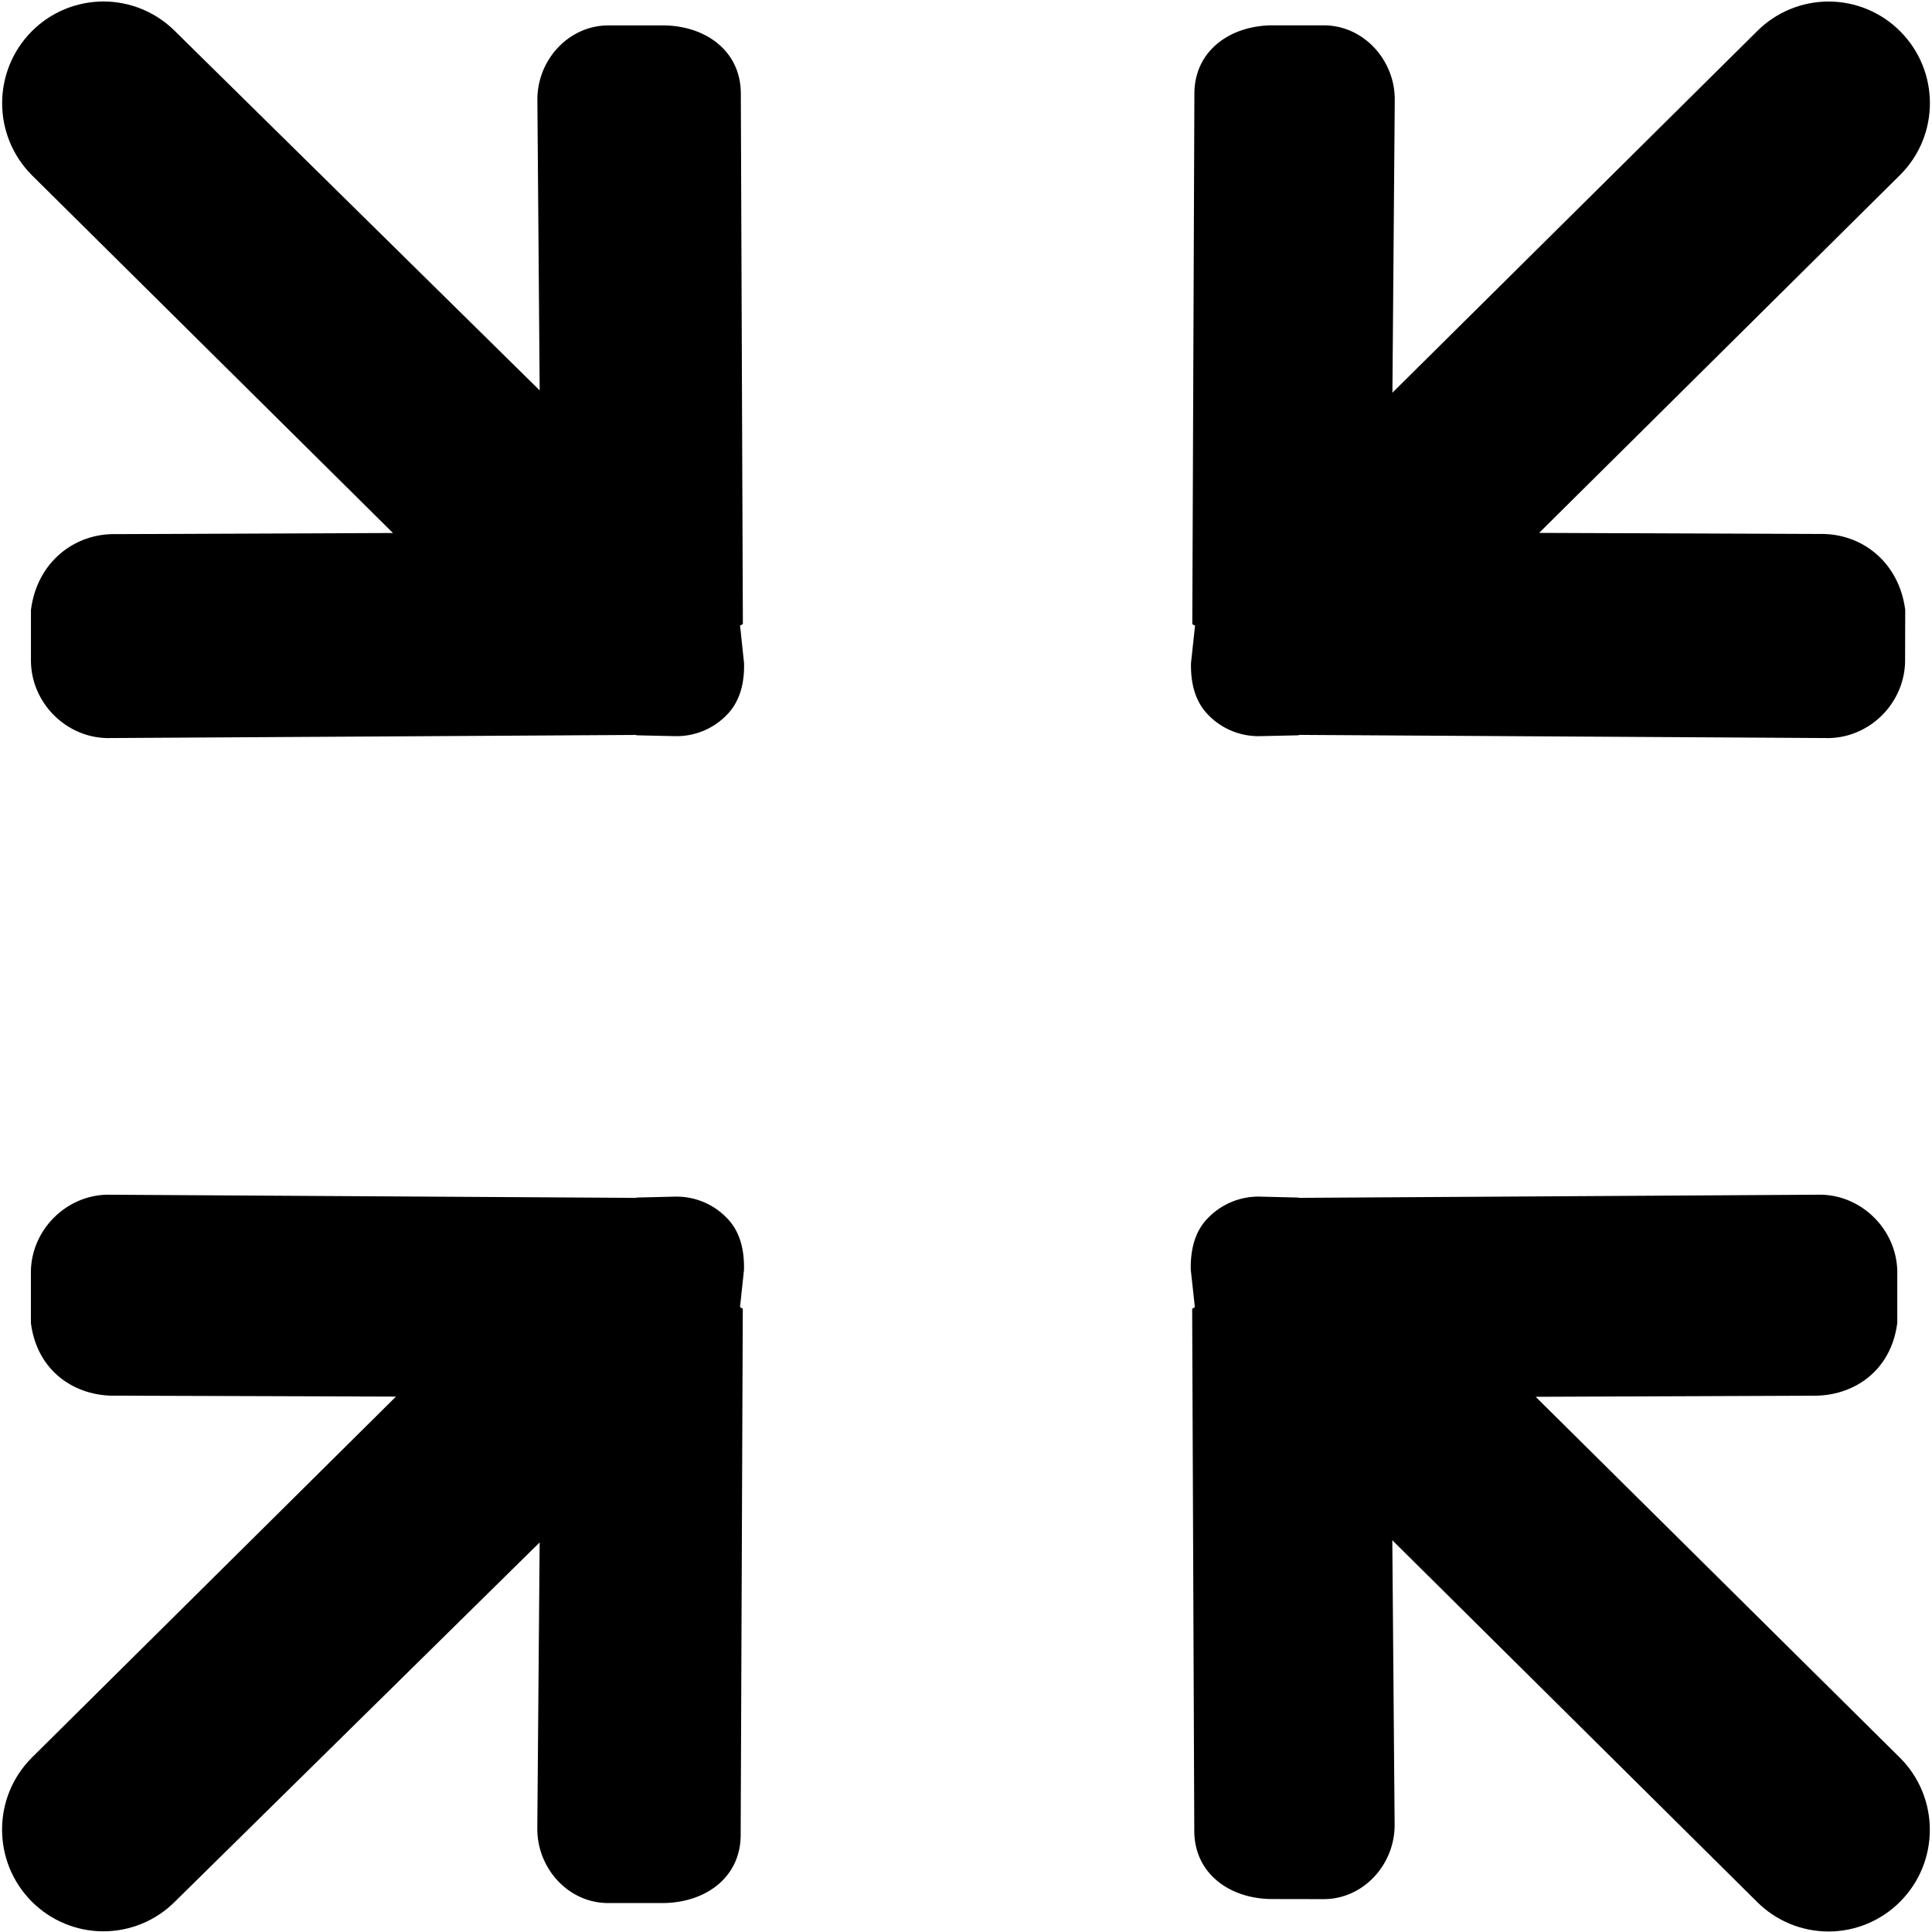
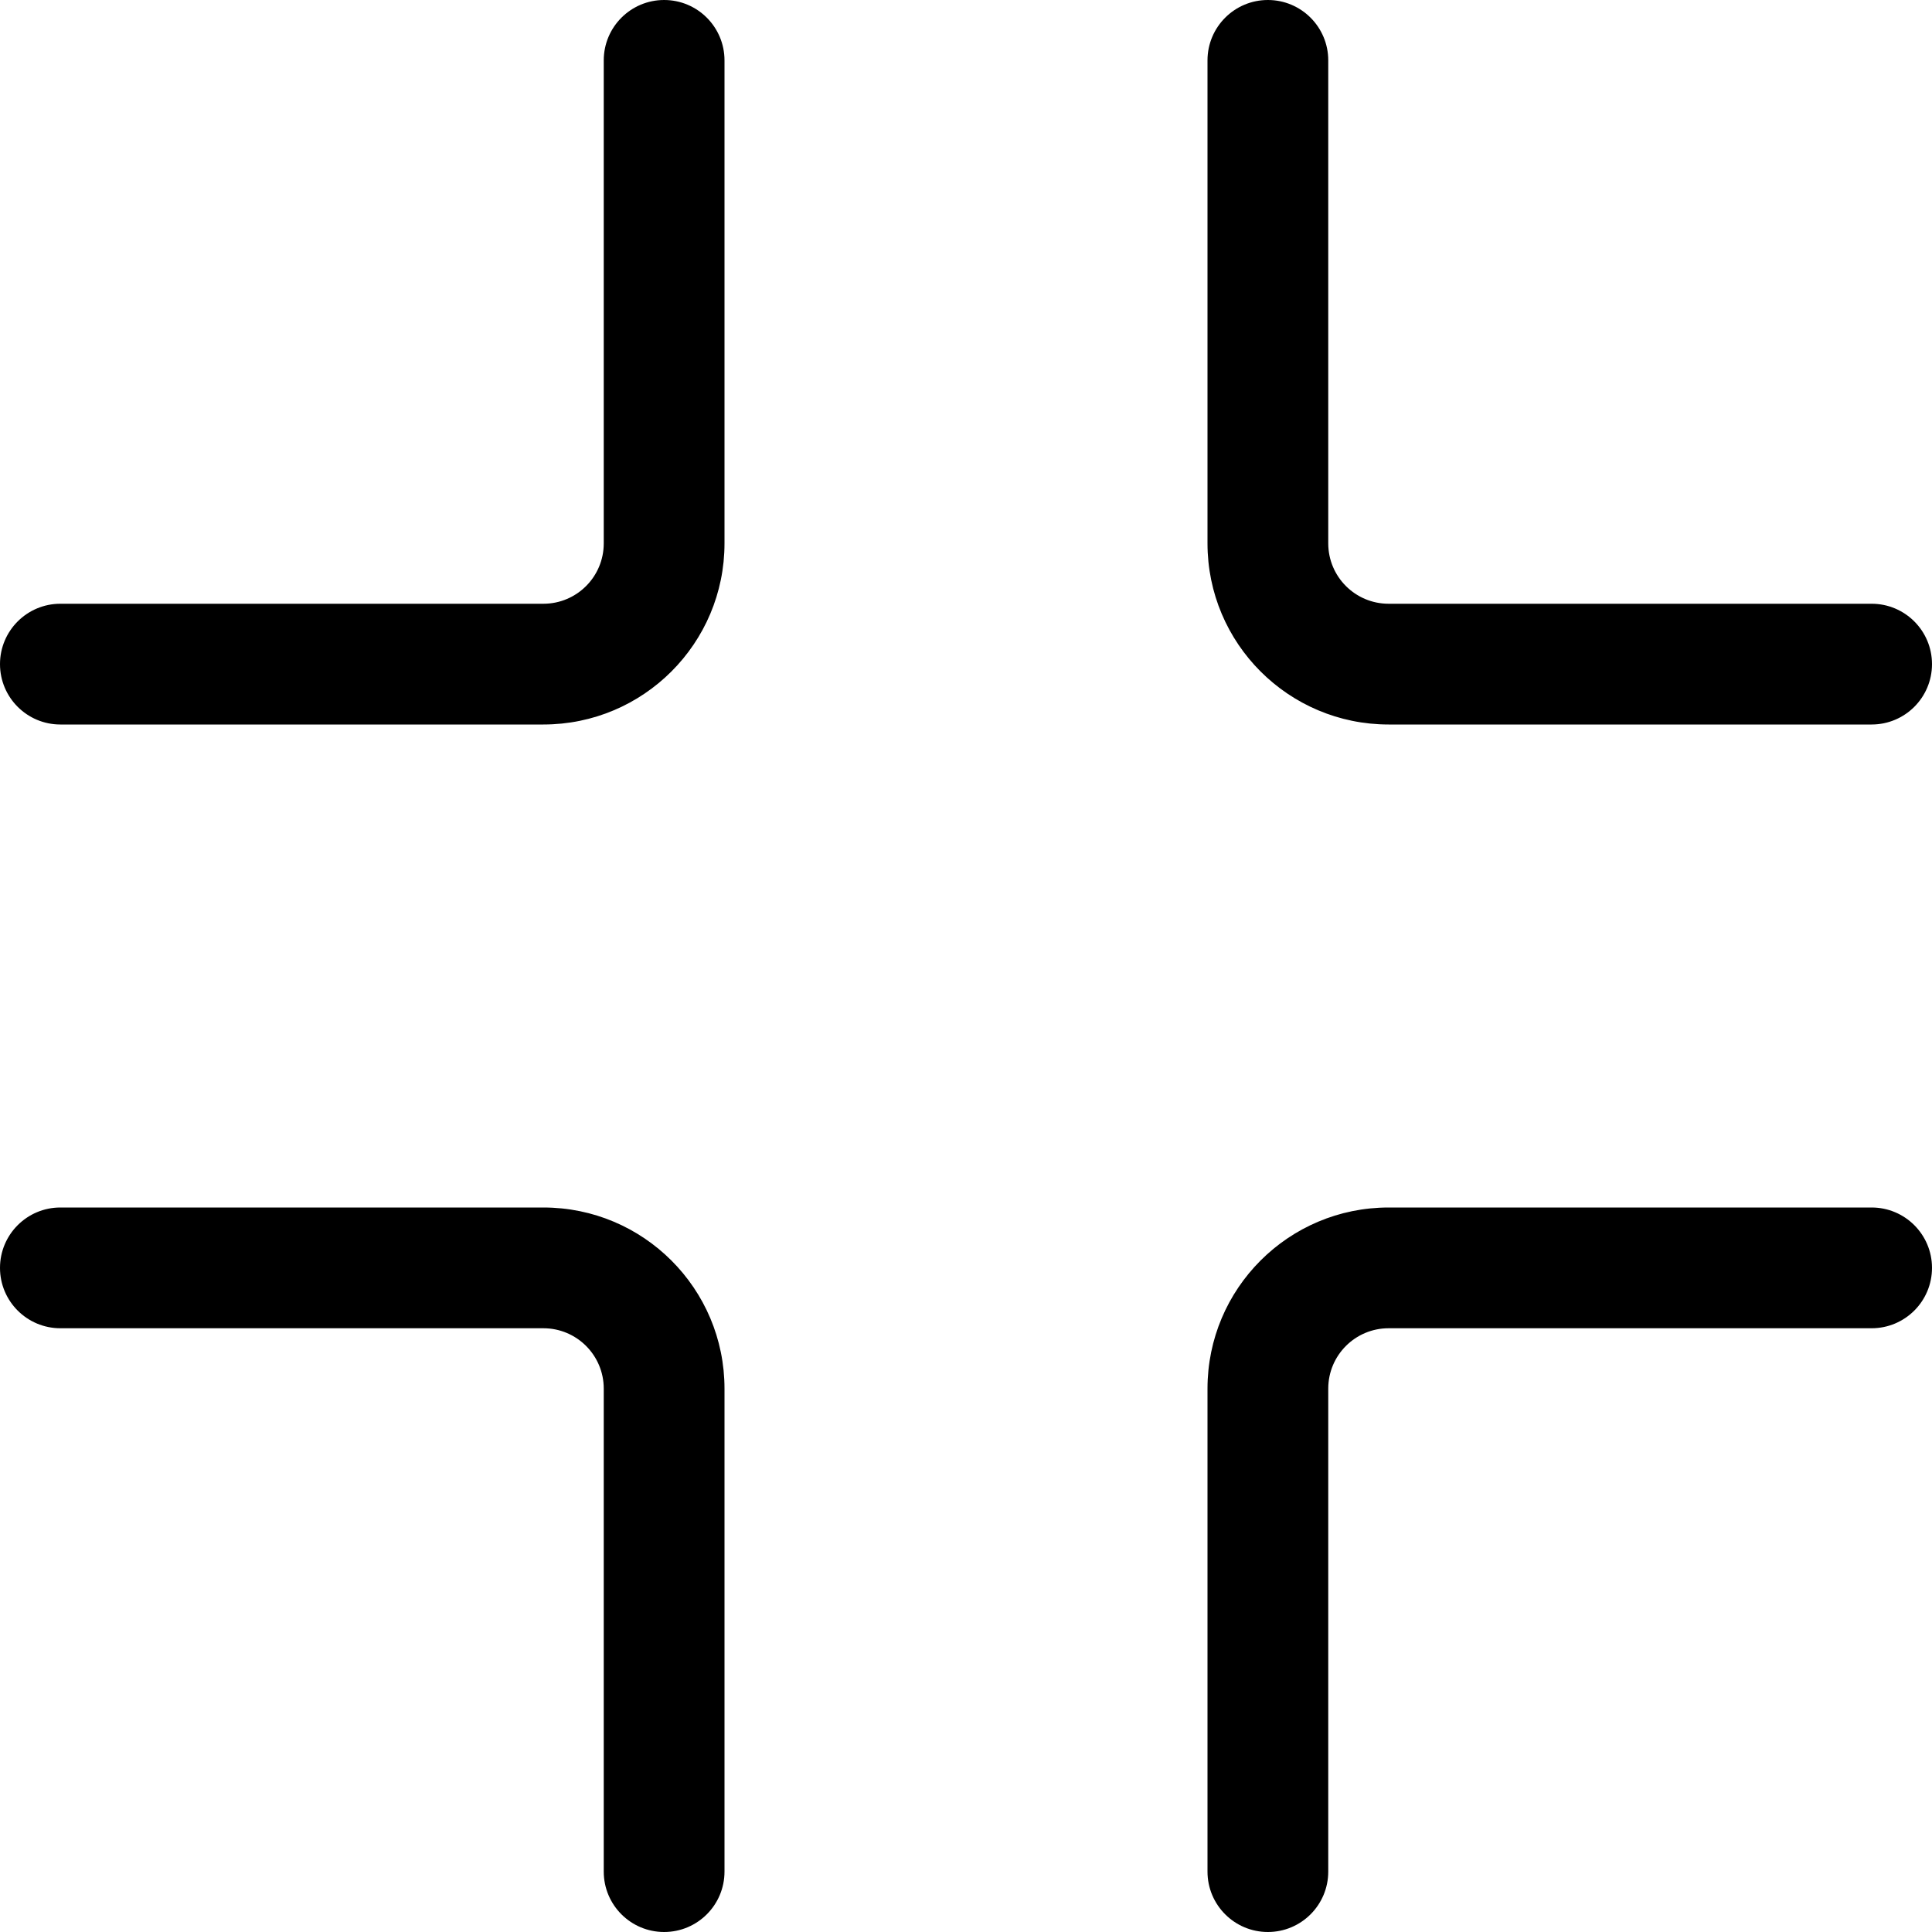
- <svg xmlns="http://www.w3.org/2000/svg" width="128" height="128">
-   <path d="M49.217 41.329l-.136-35.24c-.06-2.715-2.302-4.345-5.022-4.405h-3.65c-2.712-.06-4.866 2.303-4.806 5.016l.152 19.164-24.151-23.79a6.698 6.698 0 0 0-9.499 0 6.76 6.76 0 0 0 0 9.526l23.93 23.713-18.345.074c-2.712-.069-5.228 1.813-5.64 5.02v3.462c.069 2.721 2.31 4.97 5.022 5.03l35.028-.207c.052.005.087.025.133.025l2.457.054a4.626 4.626 0 0 0 3.436-1.38c.88-.874 1.205-2.096 1.169-3.462l-.262-2.465c0-.048.182-.081.182-.136h.002zm52.523 51.212l18.32-.073c2.713.06 5.224-1.609 5.64-4.815v-3.462c-.068-2.722-2.317-4.97-5.021-5.04l-34.58.21c-.053 0-.086-.021-.138-.021l-2.451-.06a4.64 4.64 0 0 0-3.445 1.381c-.885.868-1.201 2.094-1.174 3.46l.27 2.46c.005.06-.177.095-.177.141l.141 34.697c.069 2.713 2.31 4.338 5.022 4.397l3.45.006c2.705.062 4.867-2.31 4.8-5.026l-.153-18.752 24.151 23.946a6.69 6.69 0 0 0 9.494 0 6.747 6.747 0 0 0 0-9.523L101.74 92.54v.001zM48.125 80.662a4.636 4.636 0 0 0-3.437-1.382l-2.457.06c-.05 0-.082.022-.137.022l-35.025-.21c-2.712.07-4.957 2.318-5.022 5.04v3.462c.409 3.206 2.925 4.874 5.633 4.814l18.554.06-24.132 23.928c-2.62 2.626-2.62 6.89 0 9.524a6.694 6.694 0 0 0 9.496 0l24.155-23.79-.155 18.866c-.06 2.722 2.094 5.093 4.801 5.025h3.65c2.72-.069 4.962-1.685 5.022-4.406l.141-34.956c0-.05-.182-.082-.182-.136l.262-2.46c.03-1.366-.286-2.592-1.166-3.46h-.001zM80.08 47.397a4.62 4.62 0 0 0 3.443 1.374l2.45-.054c.055 0 .088-.02.143-.028l35.08.21c2.712-.062 4.953-2.312 5.021-5.033l.009-3.463c-.417-3.211-2.937-5.084-5.64-5.025l-18.615-.073 23.917-23.715c2.63-2.623 2.63-6.879.008-9.513a6.691 6.691 0 0 0-9.494 0L92.251 26.016l.155-19.312c.065-2.713-2.097-5.085-4.802-5.025h-3.45c-2.713.069-4.954 1.693-5.022 4.406l-.139 35.247c0 .054.18.088.18.136l-.267 2.465c-.028 1.366.288 2.588 1.174 3.463v.001z" />
+ <svg xmlns="http://www.w3.org/2000/svg" width="16" height="16" fill="currentColor" class="bi bi-fullscreen-exit" viewBox="0 0 16 16">
+   <path d="M5.5 0a.5.5 0 0 1 .5.5v4A1.5 1.5 0 0 1 4.5 6h-4a.5.5 0 0 1 0-1h4a.5.5 0 0 0 .5-.5v-4a.5.5 0 0 1 .5-.5m5 0a.5.5 0 0 1 .5.5v4a.5.5 0 0 0 .5.5h4a.5.5 0 0 1 0 1h-4A1.5 1.5 0 0 1 10 4.5v-4a.5.5 0 0 1 .5-.5M0 10.5a.5.5 0 0 1 .5-.5h4A1.5 1.5 0 0 1 6 11.5v4a.5.5 0 0 1-1 0v-4a.5.5 0 0 0-.5-.5h-4a.5.5 0 0 1-.5-.5m10 1a1.5 1.5 0 0 1 1.5-1.5h4a.5.5 0 0 1 0 1h-4a.5.5 0 0 0-.5.5v4a.5.5 0 0 1-1 0z" />
</svg>
